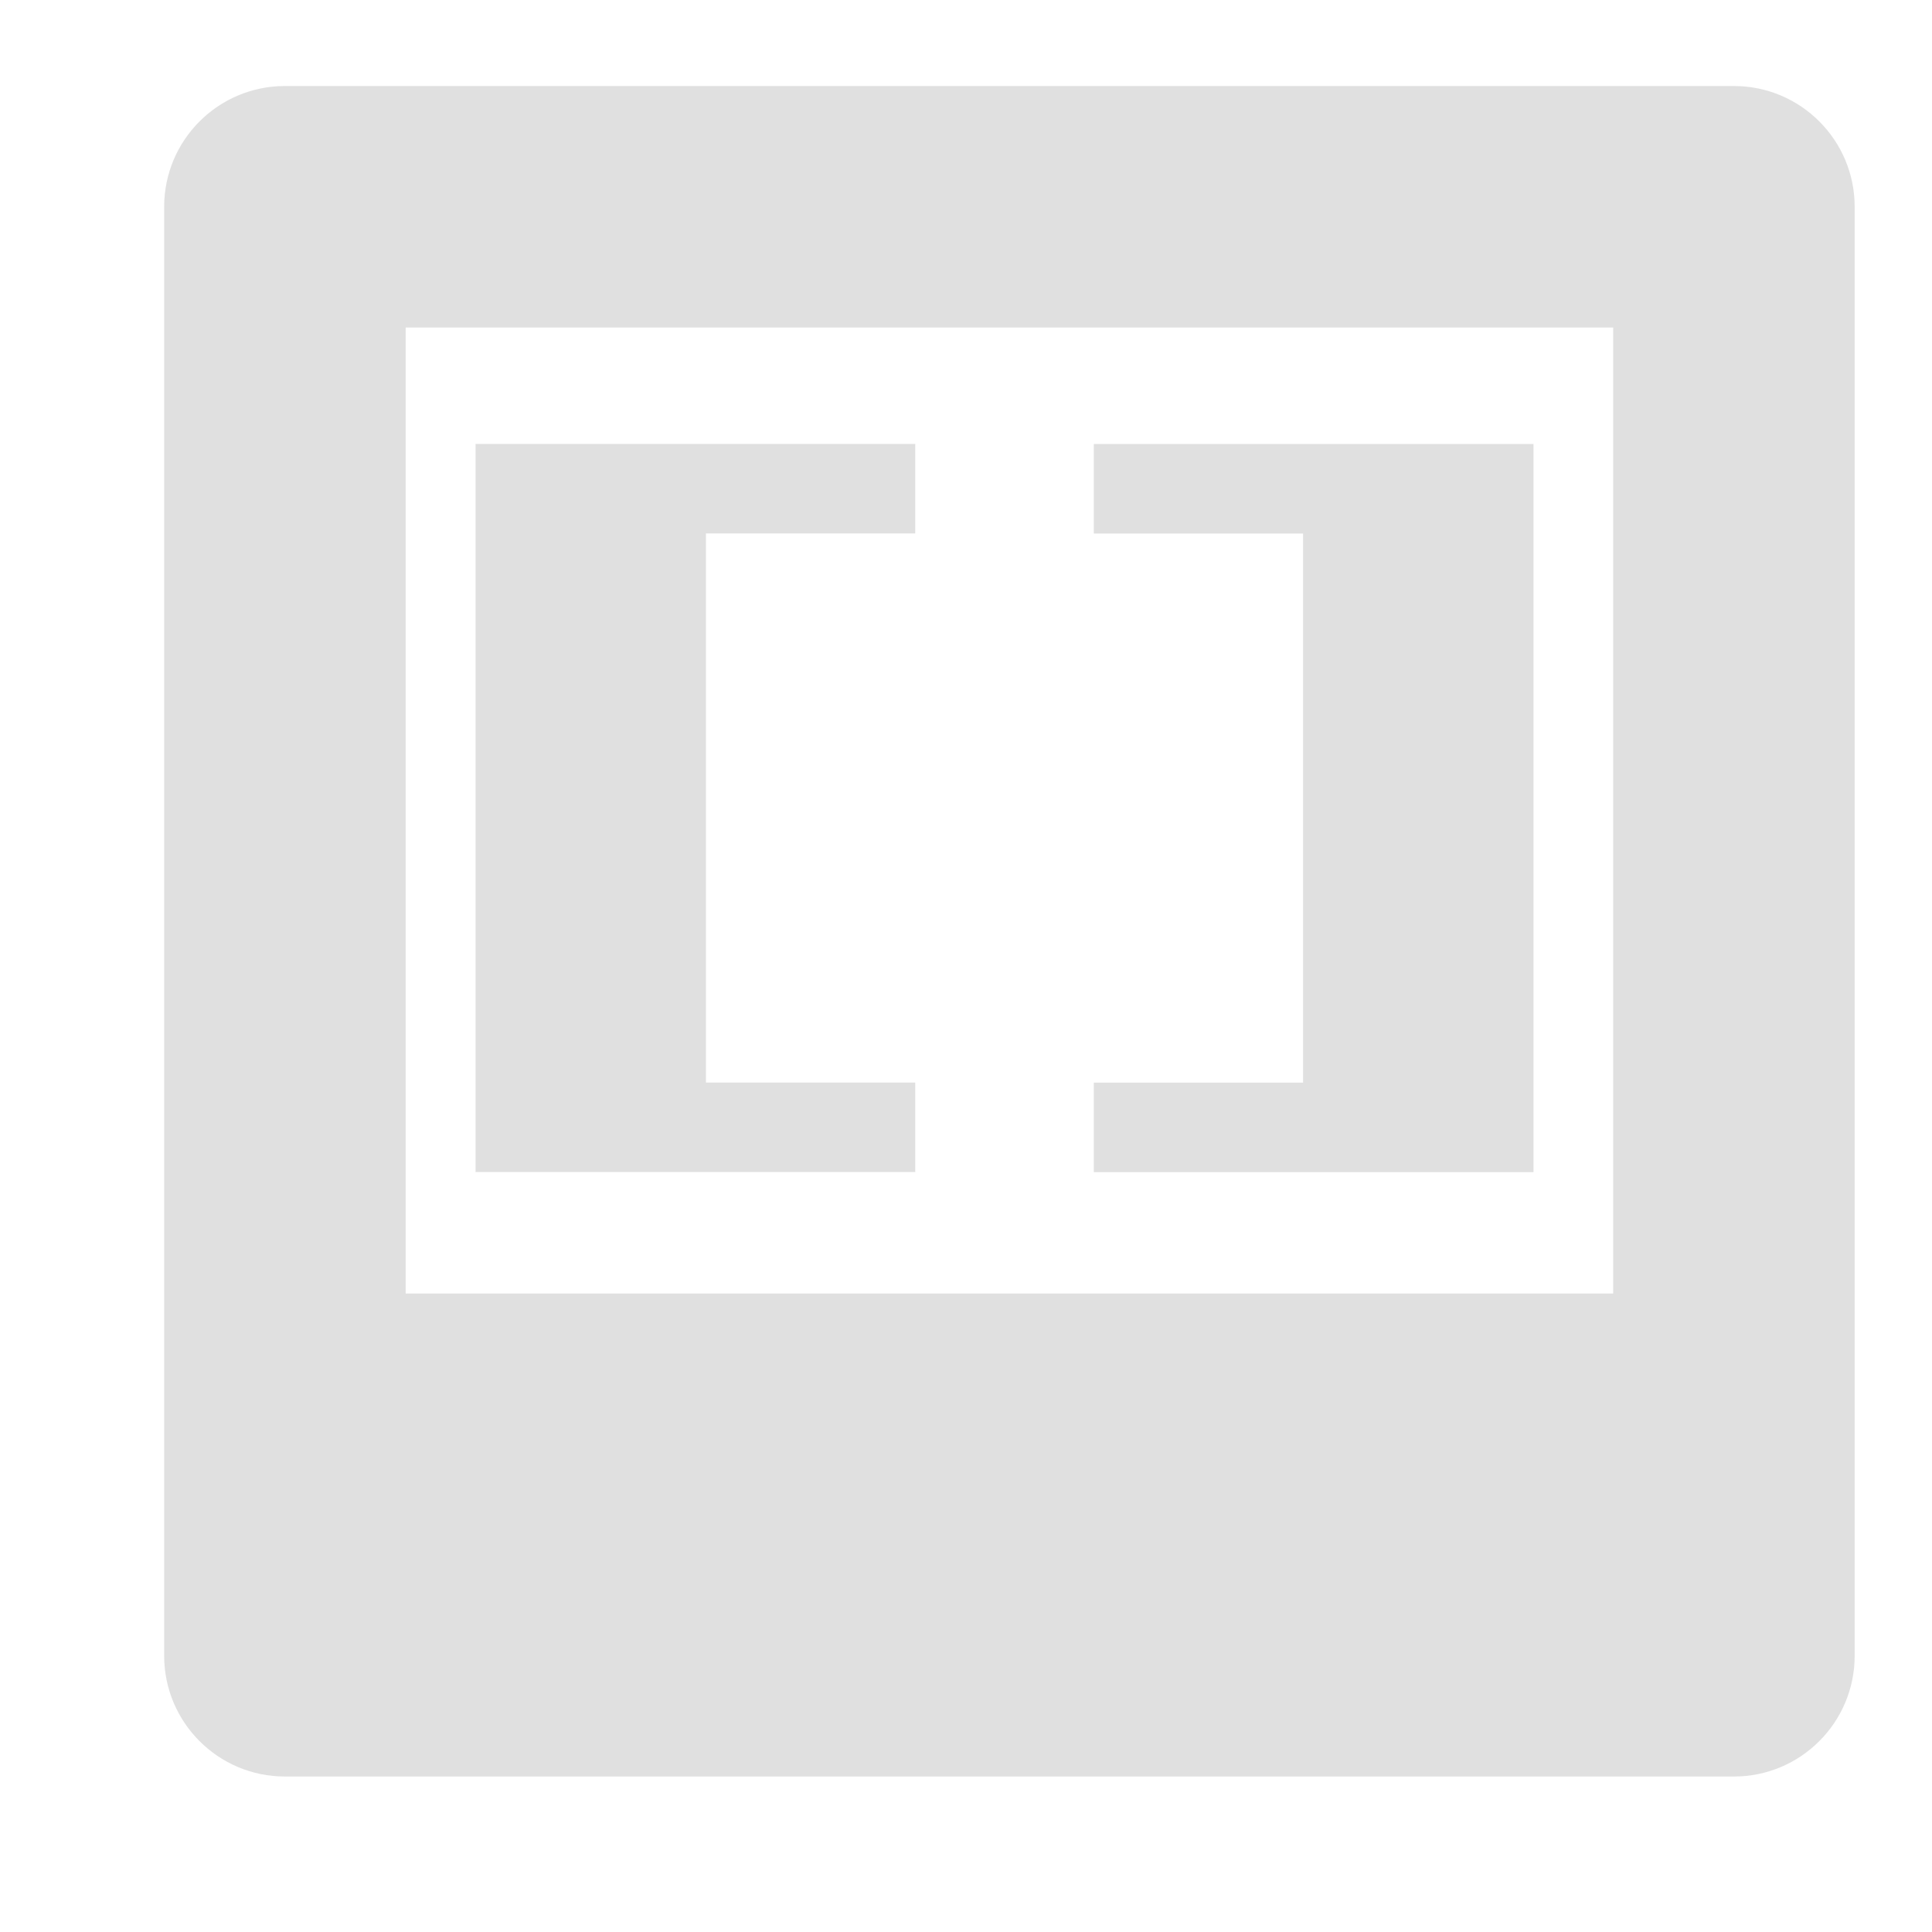
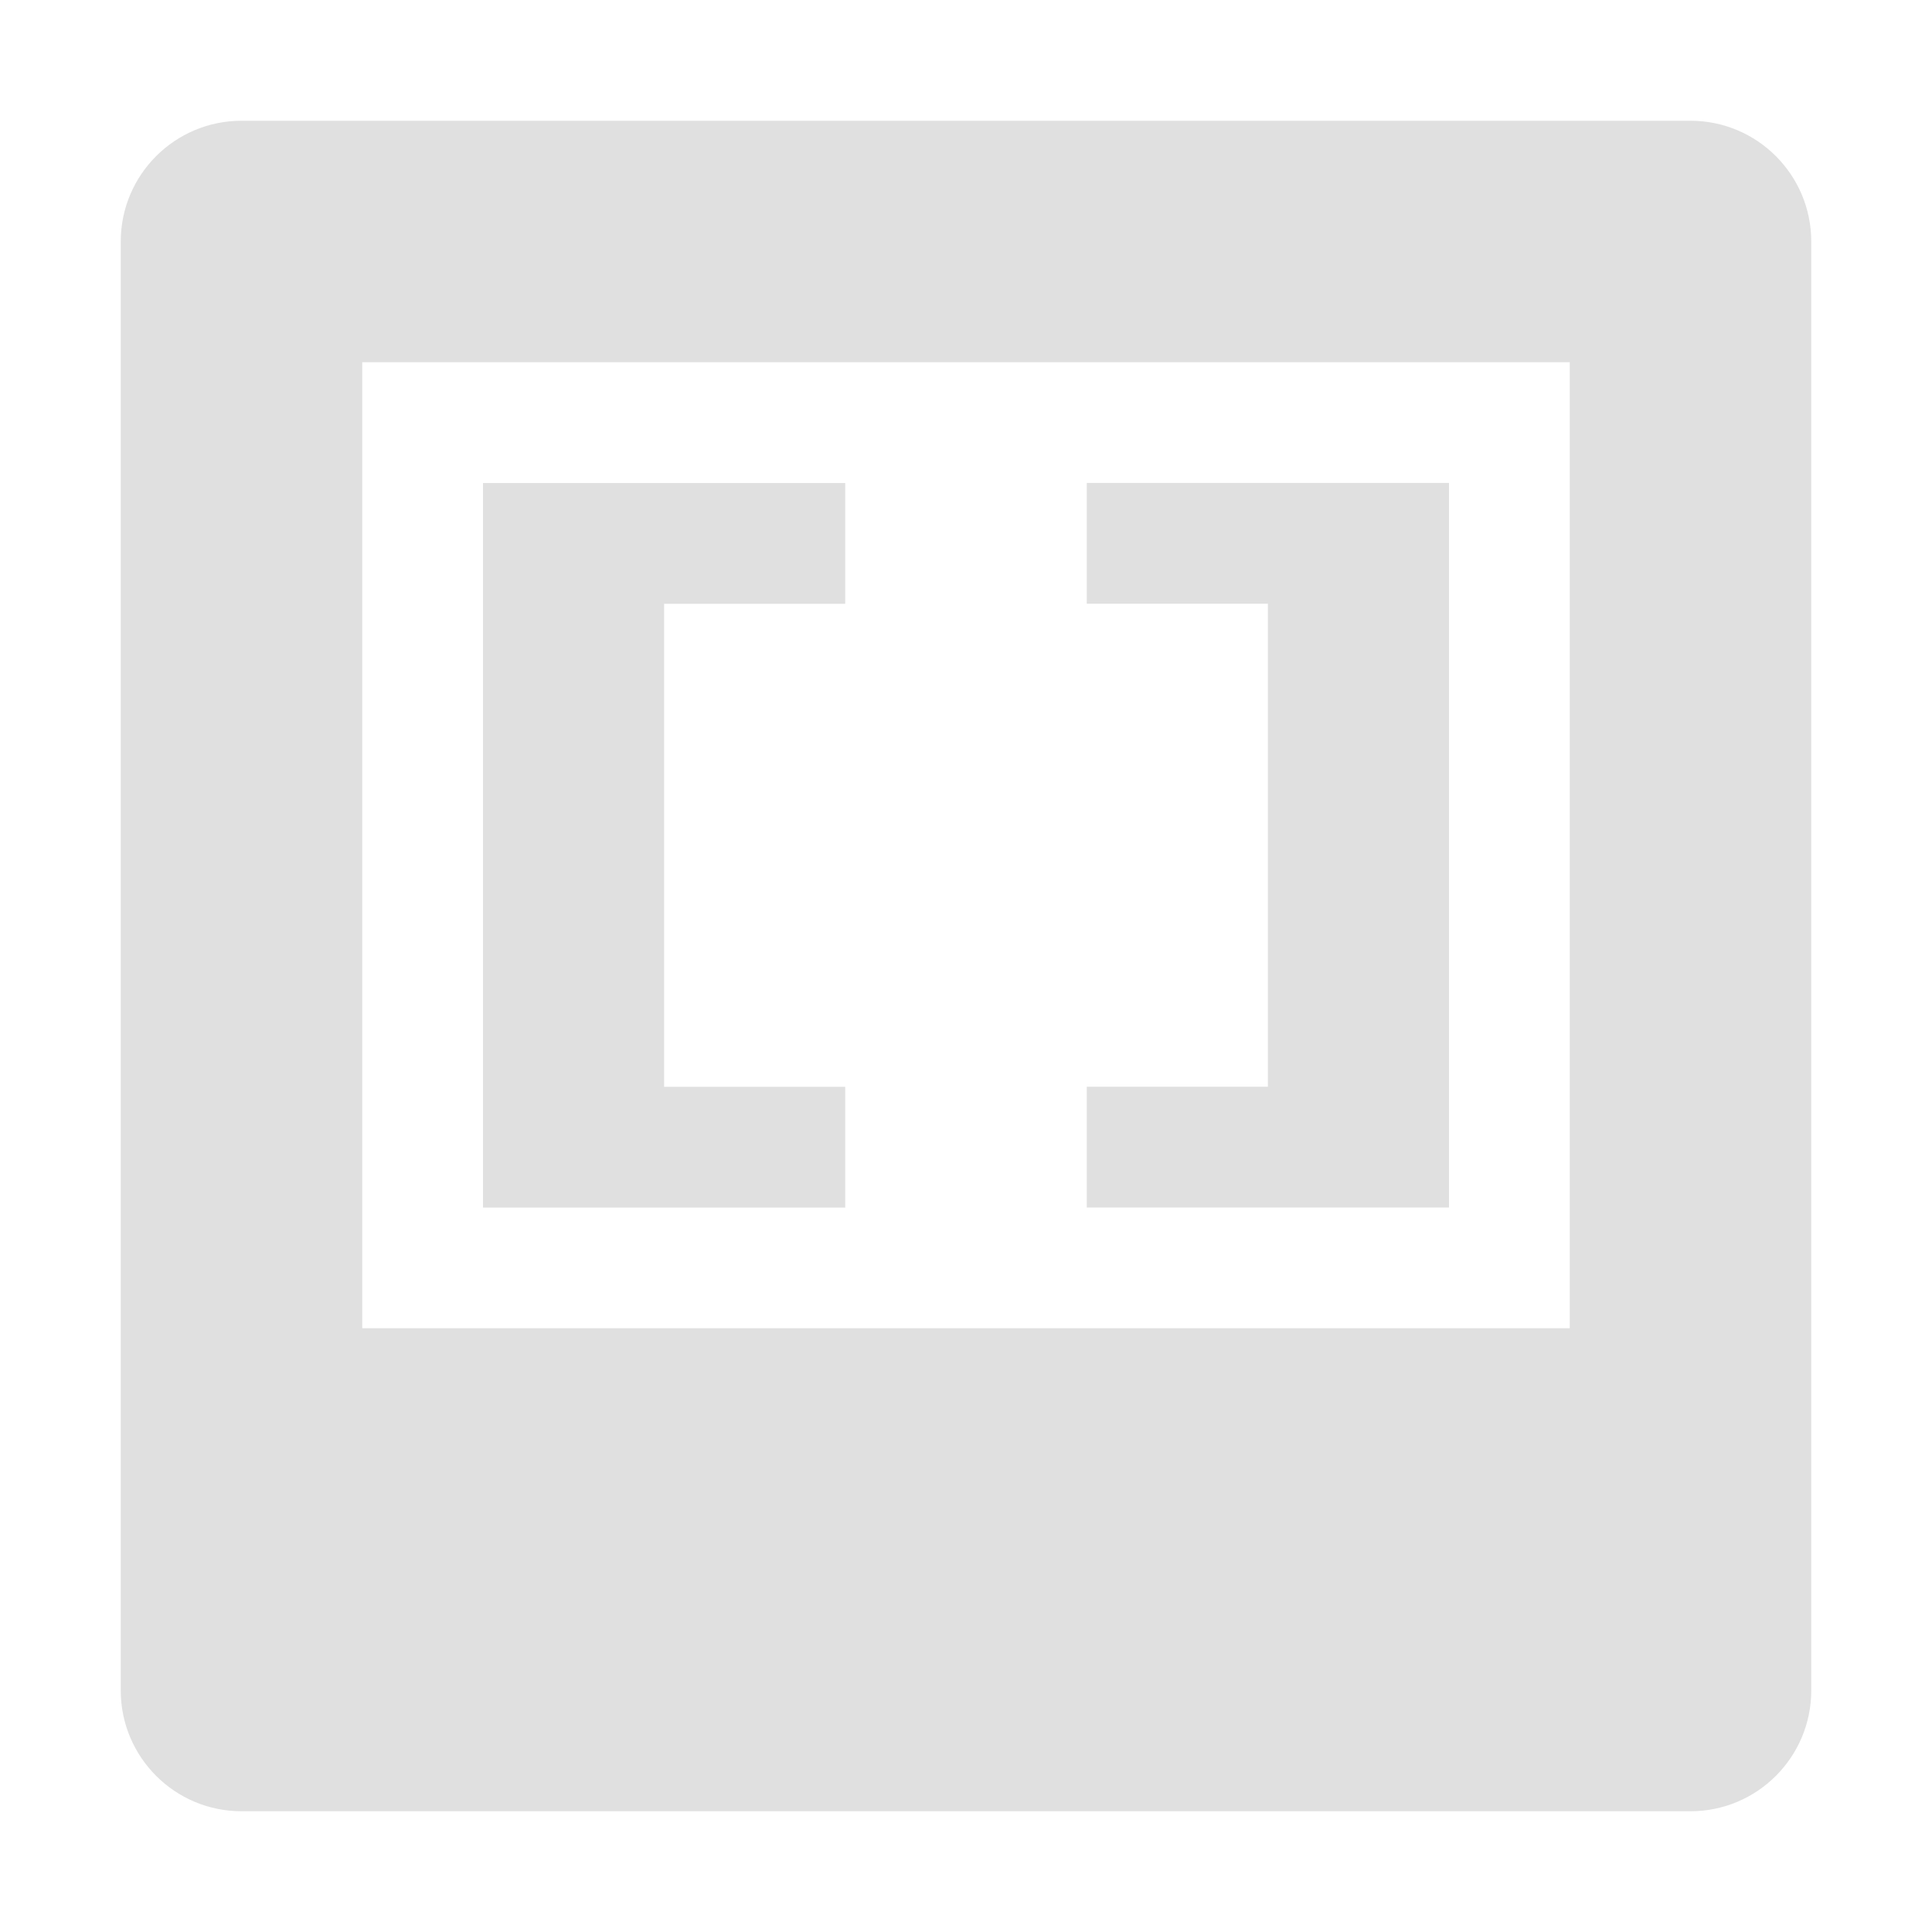
<svg xmlns="http://www.w3.org/2000/svg" height="16" viewBox="0 0 16 16" width="16">
-   <g fill="#e0e0e0">
+   <g fill="#e0e0e0" transform="translate(-.359546 .287637)">
    <path d="m2 1c-.552 0-1 .448-1 1v12c0 .552.448 1 1 1h12c.552 0 1-.448 1-1v-12c0-.552-.448-1-1-1zm1 2h10v8h-10z" fill-opacity=".996" transform="translate(.359546 -.287637)" />
    <g fill-opacity=".996" stroke-width=".207" transform="matrix(1.619774 0 0 .750929 -3.723153 1.832957)">
-       <path d="m4.73 2.455h2.248v.987h-1.07v6.056h1.07v.987h-2.248z" />
-       <path d="m10.139 10.486h-2.248v-.987h1.07v-6.056h-1.07v-.987h2.248z" />
+       <path d="m4.99 2.503h1.852v1.332h-.926v5.327h.926v1.332h-1.852z" />
+       <path d="m9.929 10.493h-1.852v-1.332h.926v-5.327h-.926v-1.332h1.852z" />
    </g>
  </g>
</svg>
